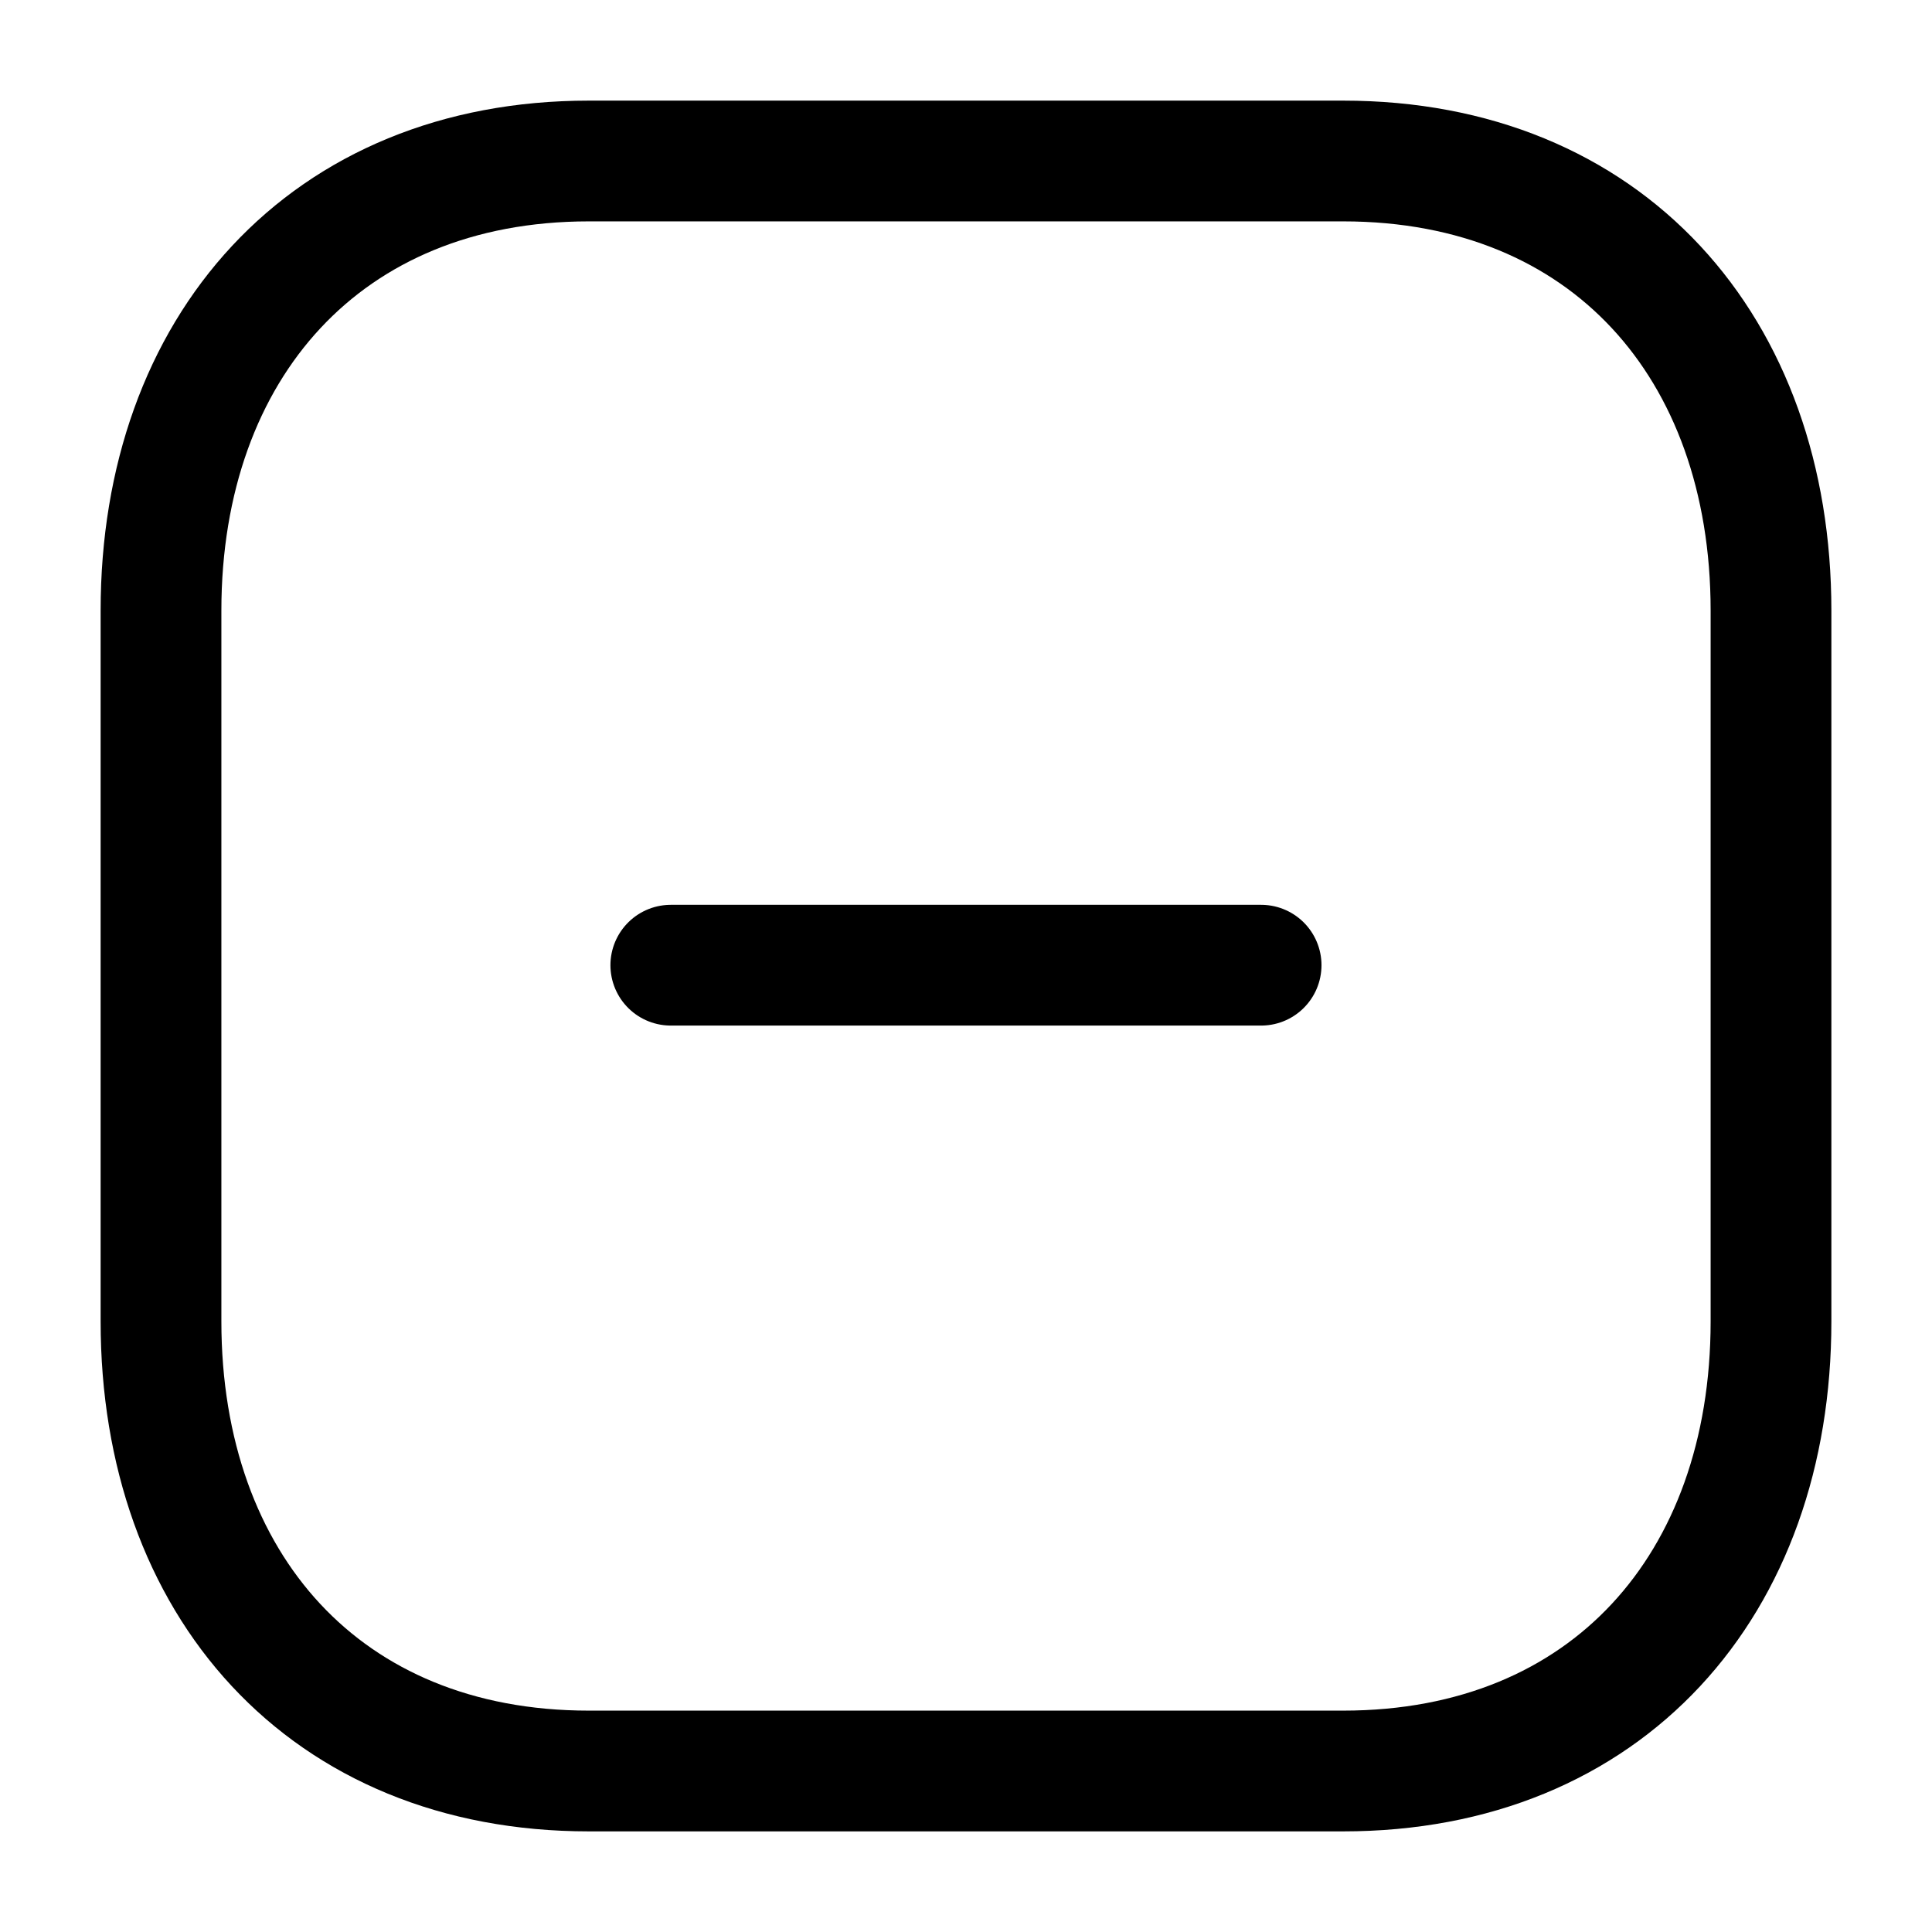
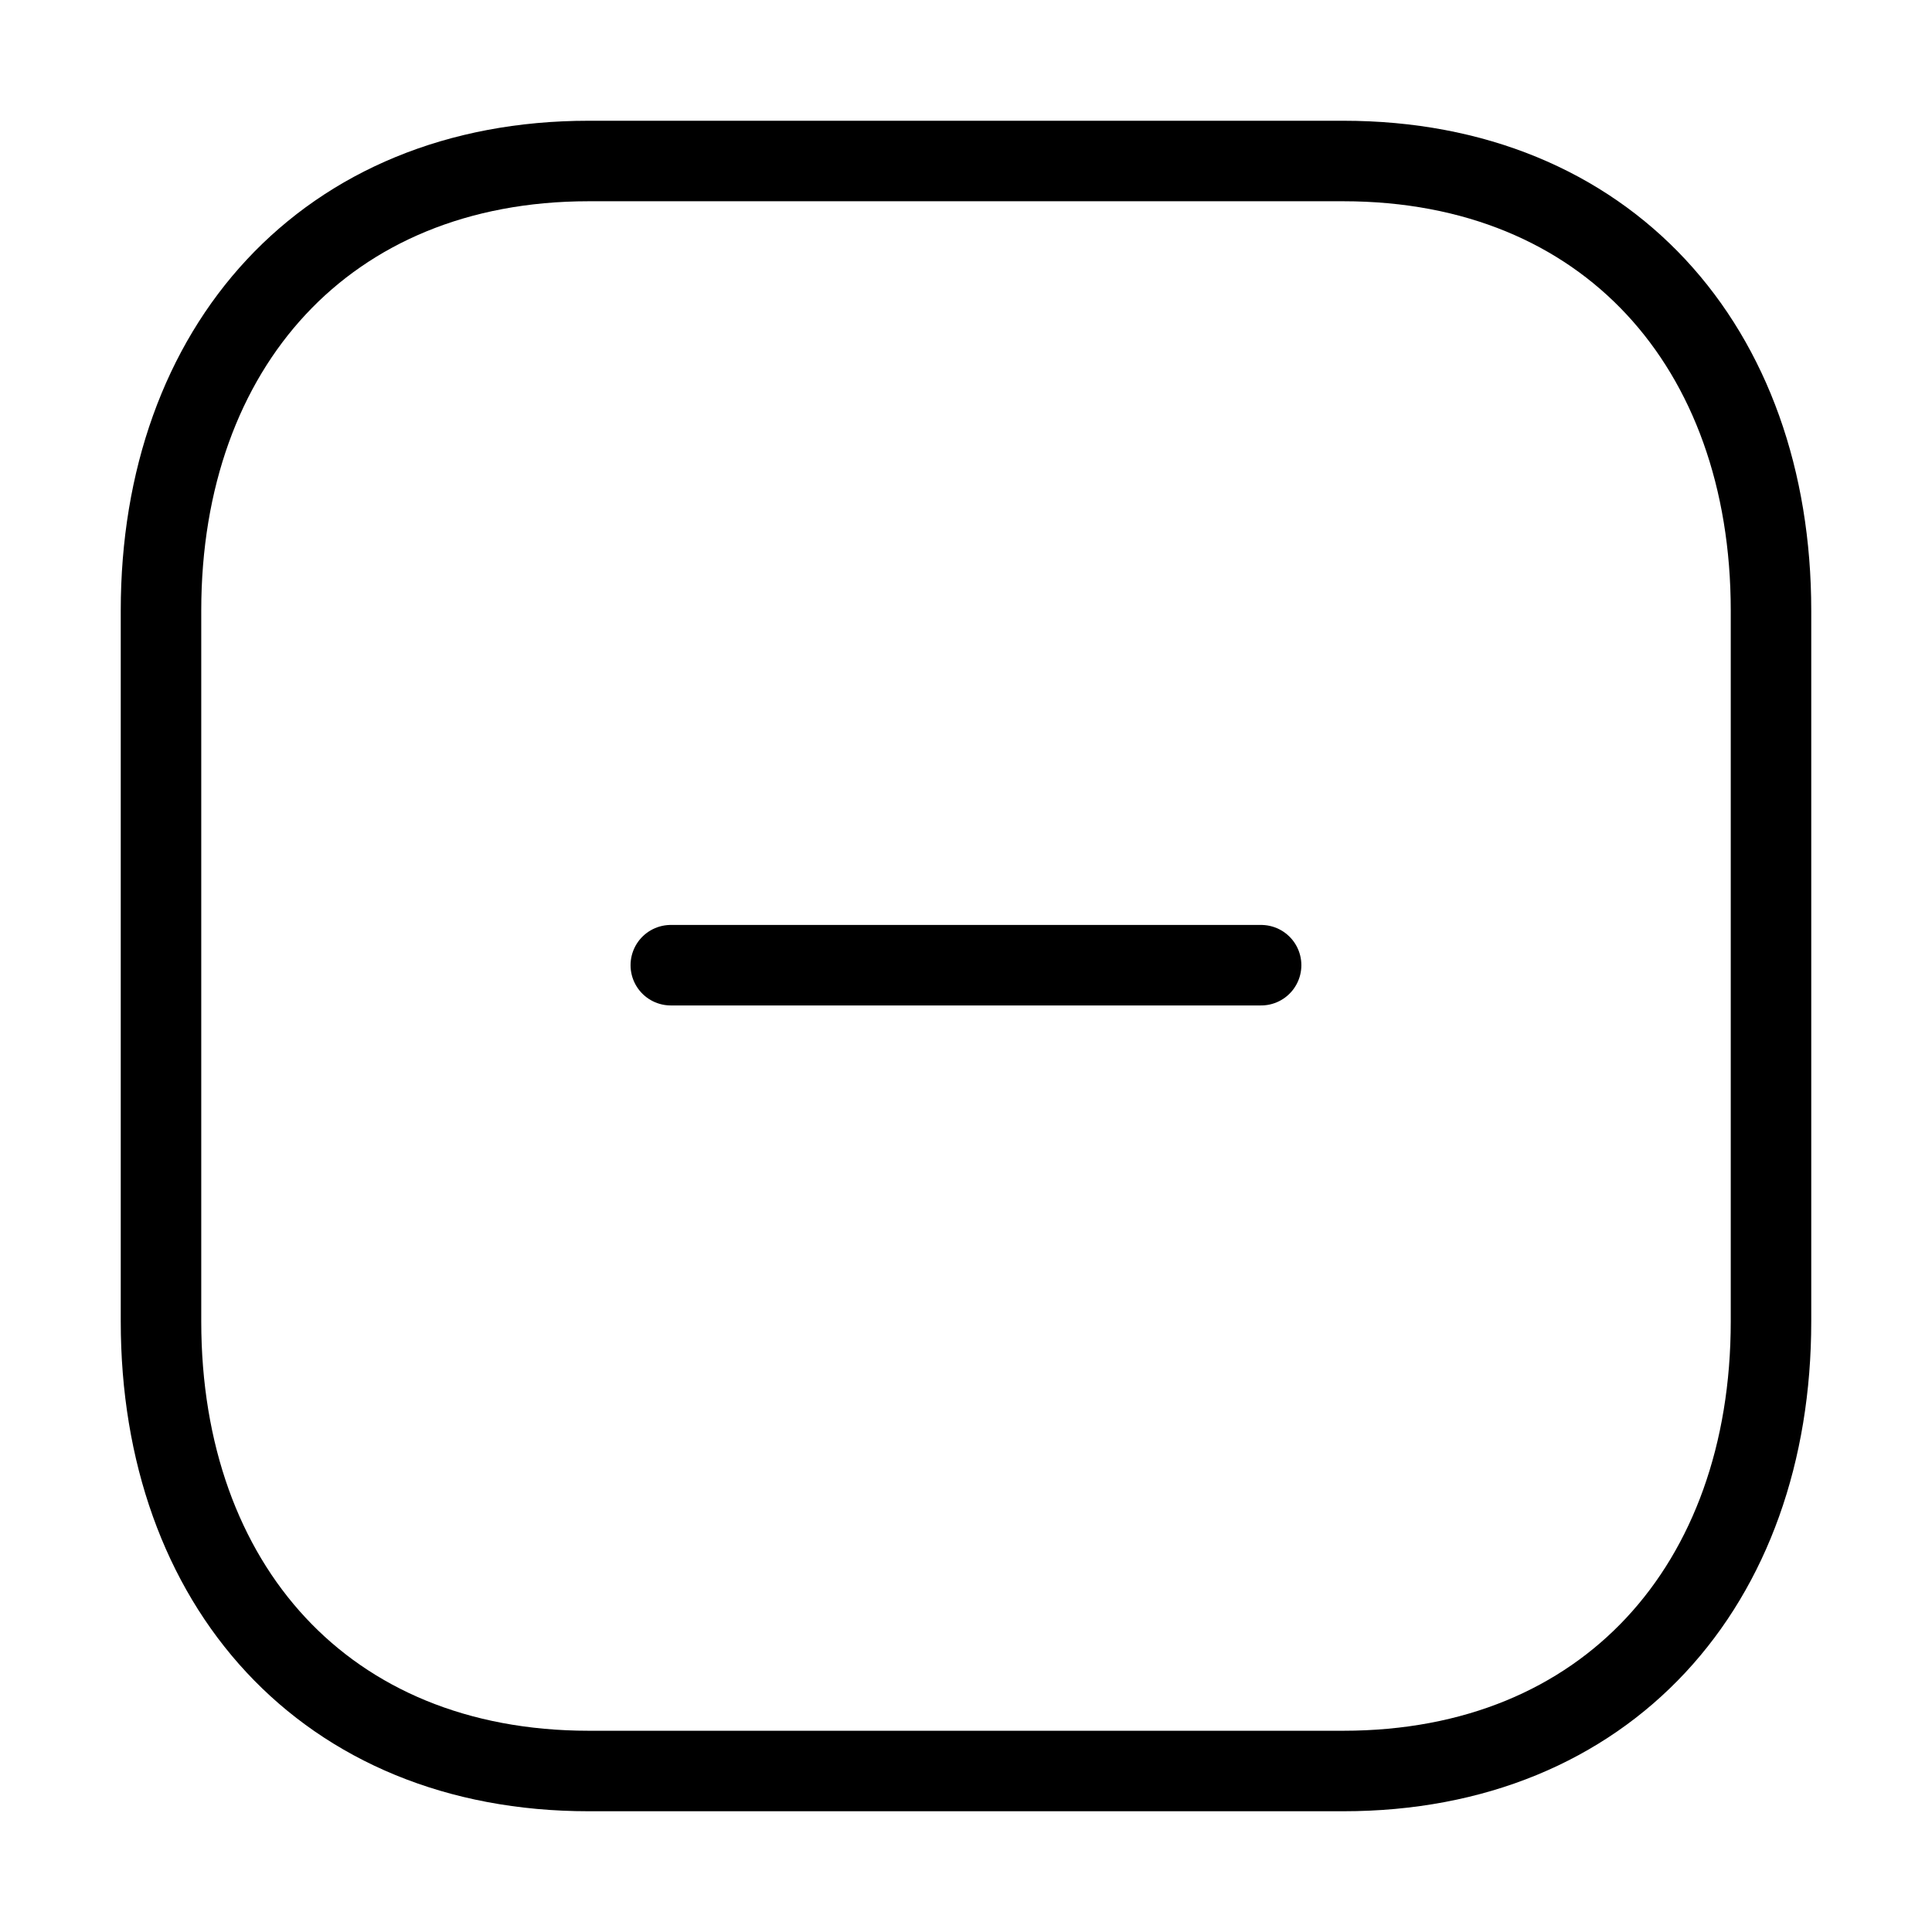
<svg xmlns="http://www.w3.org/2000/svg" viewBox="0 0 24 24" fill="none">
-   <path d="M15.666 11.99H8.333" stroke="currentColor" stroke-width="1.5" stroke-linecap="round" stroke-linejoin="round" />
-   <path fill-rule="evenodd" clip-rule="evenodd" d="M16.686 2H7.314C4.048 2 2 4.312 2 7.585V16.415C2 19.688 4.038 22 7.314 22H16.686C19.962 22 22 19.688 22 16.415V7.585C22 4.312 19.962 2 16.686 2Z" stroke="currentColor" stroke-width="1.5" stroke-linecap="round" stroke-linejoin="round" />
+   <path d="M15.666 11.99H8.333" stroke="currentColor" stroke-width="inherit" stroke-linecap="round" stroke-linejoin="round" />
+   <path fill-rule="evenodd" clip-rule="evenodd" d="M16.686 2H7.314C4.048 2 2 4.312 2 7.585V16.415C2 19.688 4.038 22 7.314 22H16.686C19.962 22 22 19.688 22 16.415V7.585C22 4.312 19.962 2 16.686 2Z" stroke="currentColor" stroke-width="inherit" stroke-linecap="round" stroke-linejoin="round" />
</svg>
